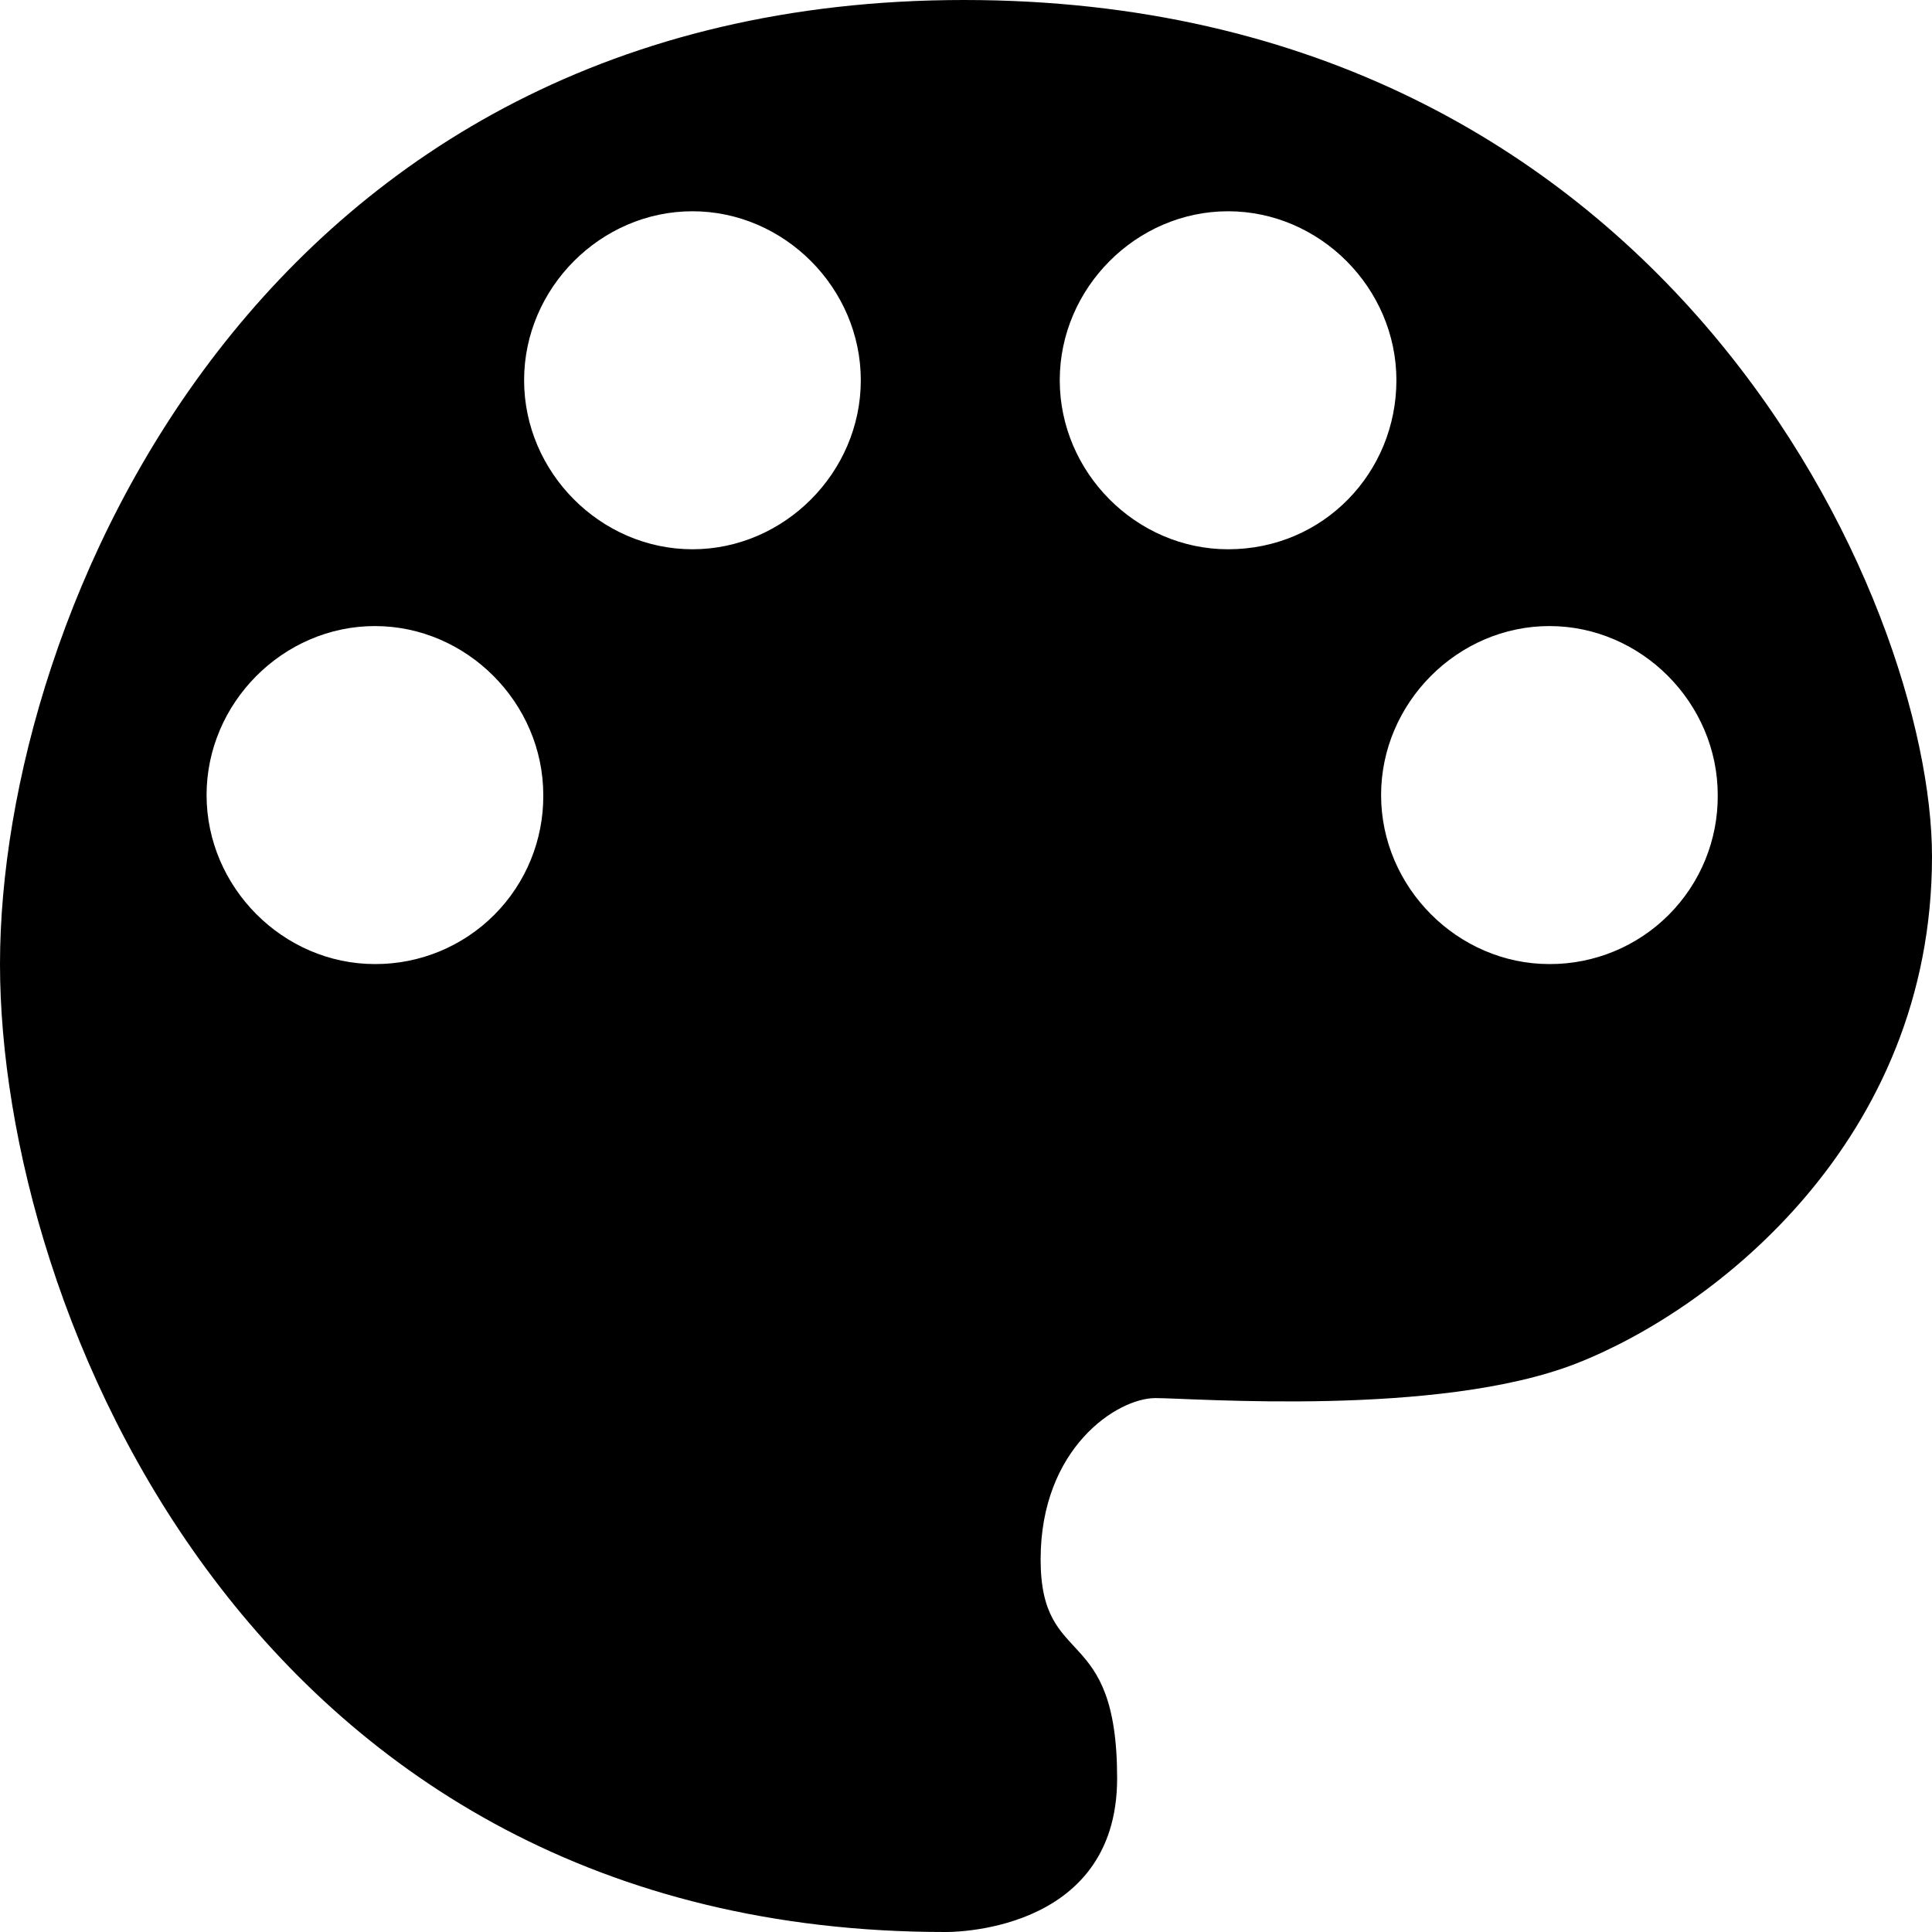
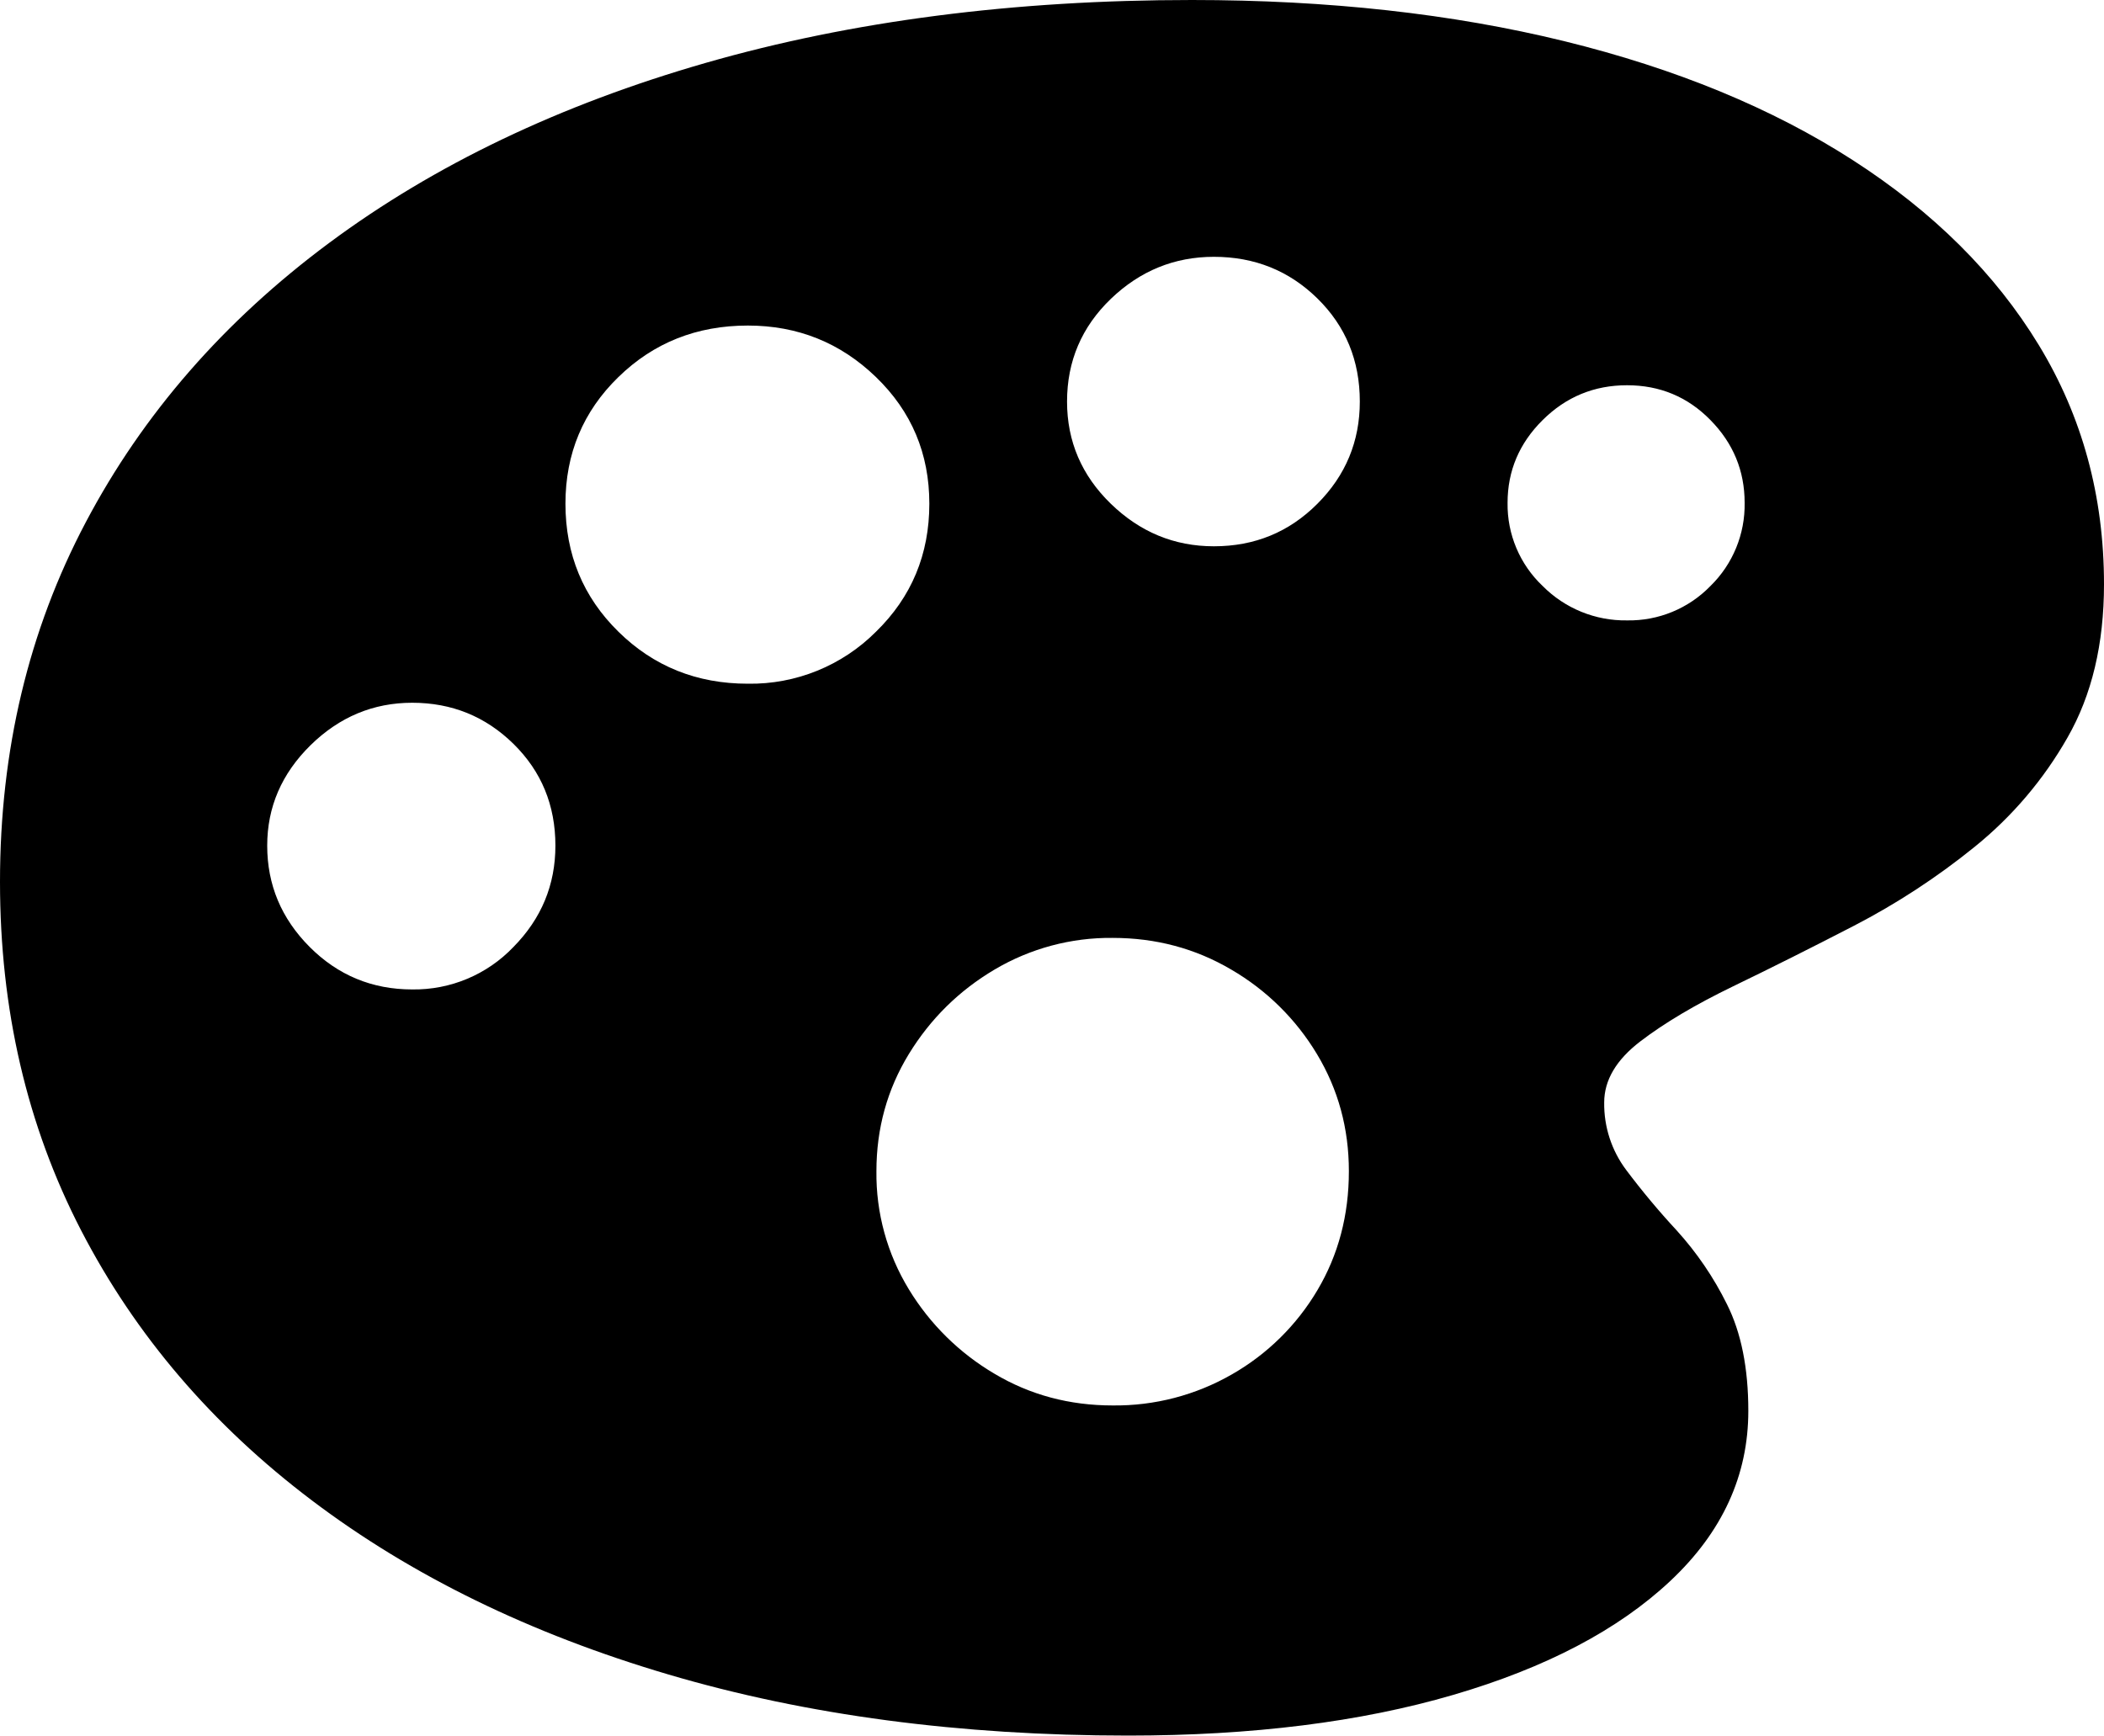
- <svg xmlns="http://www.w3.org/2000/svg" width="40" height="40" viewBox="0 0 40 40">
-   <path d="M19.96 0C5.386 0 0 12.724 0 19.96 0 27.117 5.228 40 19.564 40c0 0 3.565.08 3.565-3.181 0-3.26-1.584-2.227-1.584-4.533 0-2.306 1.584-3.34 2.376-3.34.792 0 5.861.398 8.713-.716C35.485 27.117 40 23.618 40 17.733 40 12.485 34.535 0 19.96 0zM7.762 19.96c-1.9 0-3.485-1.59-3.485-3.499 0-1.908 1.584-3.499 3.485-3.499 1.901 0 3.486 1.59 3.486 3.5a3.472 3.472 0 0 1-3.486 3.498zm6.575-8.588c-1.901 0-3.486-1.59-3.486-3.5 0-1.908 1.585-3.498 3.486-3.498 1.9 0 3.485 1.59 3.485 3.499 0 1.908-1.584 3.499-3.485 3.499zm11.089 0c-1.901 0-3.485-1.59-3.485-3.5 0-1.908 1.584-3.498 3.485-3.498 1.9 0 3.485 1.59 3.485 3.499 0 1.908-1.505 3.499-3.485 3.499zm6.653 8.588c-1.9 0-3.485-1.59-3.485-3.499 0-1.908 1.584-3.499 3.485-3.499 1.901 0 3.485 1.59 3.485 3.5a3.472 3.472 0 0 1-3.485 3.498z" />
+ <svg xmlns="http://www.w3.org/2000/svg" width="40" height="33" viewBox="0 0 40 33">
+   <path d="M21.448 33c2.358 0 4.418-.258 6.181-.774s3.138-1.238 4.127-2.167c.988-.928 1.482-2.006 1.482-3.233 0-.813-.136-1.49-.407-2.029a6.123 6.123 0 0 0-.954-1.401 14.48 14.48 0 0 1-.962-1.152 2.089 2.089 0 0 1-.417-1.282c0-.424.229-.81.685-1.16.457-.35 1.046-.7 1.769-1.05.722-.349 1.488-.733 2.297-1.151a13.51 13.51 0 0 0 2.289-1.497 7.327 7.327 0 0 0 1.768-2.08c.463-.809.694-1.78.694-2.915 0-1.674-.413-3.19-1.24-4.549-.826-1.358-2.005-2.53-3.537-3.516-1.531-.986-3.36-1.74-5.487-2.262C27.609.261 25.25 0 22.66 0c-3.386 0-6.467.398-9.241 1.195S8.259 3.133 6.26 4.617c-2 1.485-3.544 3.256-4.63 5.314C.543 11.989 0 14.267 0 16.767c0 2.43.514 4.64 1.543 6.629 1.029 1.989 2.491 3.7 4.387 5.133 1.895 1.433 4.155 2.536 6.78 3.31 2.623.774 5.536 1.161 8.738 1.161zm1.63-22.613c-.752 0-1.405-.27-1.96-.809-.554-.538-.832-1.186-.832-1.943 0-.768.278-1.418.832-1.952.555-.533 1.208-.8 1.96-.8.774 0 1.43.264 1.968.792.537.527.806 1.18.806 1.96 0 .757-.269 1.405-.806 1.943-.538.54-1.194.809-1.968.809zM14.218 13c-.971 0-1.792-.33-2.462-.99-.67-.658-1.006-1.47-1.006-2.433 0-.951.335-1.754 1.006-2.407.67-.654 1.49-.98 2.462-.98.947 0 1.76.326 2.436.98.676.653 1.014 1.456 1.014 2.407 0 .963-.338 1.775-1.014 2.434a3.365 3.365 0 0 1-2.436.989zm16.714-1.204a2.21 2.21 0 0 1-1.604-.654 2.132 2.132 0 0 1-.667-1.582c0-.607.222-1.132.667-1.573.445-.442.98-.662 1.604-.662.624 0 1.153.22 1.586.662.434.441.65.966.65 1.573a2.16 2.16 0 0 1-.65 1.582 2.153 2.153 0 0 1-1.586.654zM7.837 18.813c-.763 0-1.413-.27-1.95-.808-.538-.54-.807-1.181-.807-1.926 0-.734.275-1.37.824-1.91.549-.538 1.193-.807 1.933-.807.751 0 1.393.26 1.925.782.531.522.797 1.167.797 1.935 0 .745-.266 1.387-.797 1.926a2.605 2.605 0 0 1-1.925.808zm13.316 7.91c-.82 0-1.57-.2-2.245-.602a4.687 4.687 0 0 1-1.63-1.607 4.215 4.215 0 0 1-.616-2.245c0-.814.206-1.556.616-2.227.41-.67.953-1.206 1.63-1.607a4.318 4.318 0 0 1 2.245-.602c.82 0 1.572.2 2.254.602a4.592 4.592 0 0 1 1.63 1.607c.404.671.607 1.413.607 2.227 0 .837-.2 1.591-.598 2.262a4.453 4.453 0 0 1-1.622 1.599 4.445 4.445 0 0 1-2.271.593z" />
</svg>
